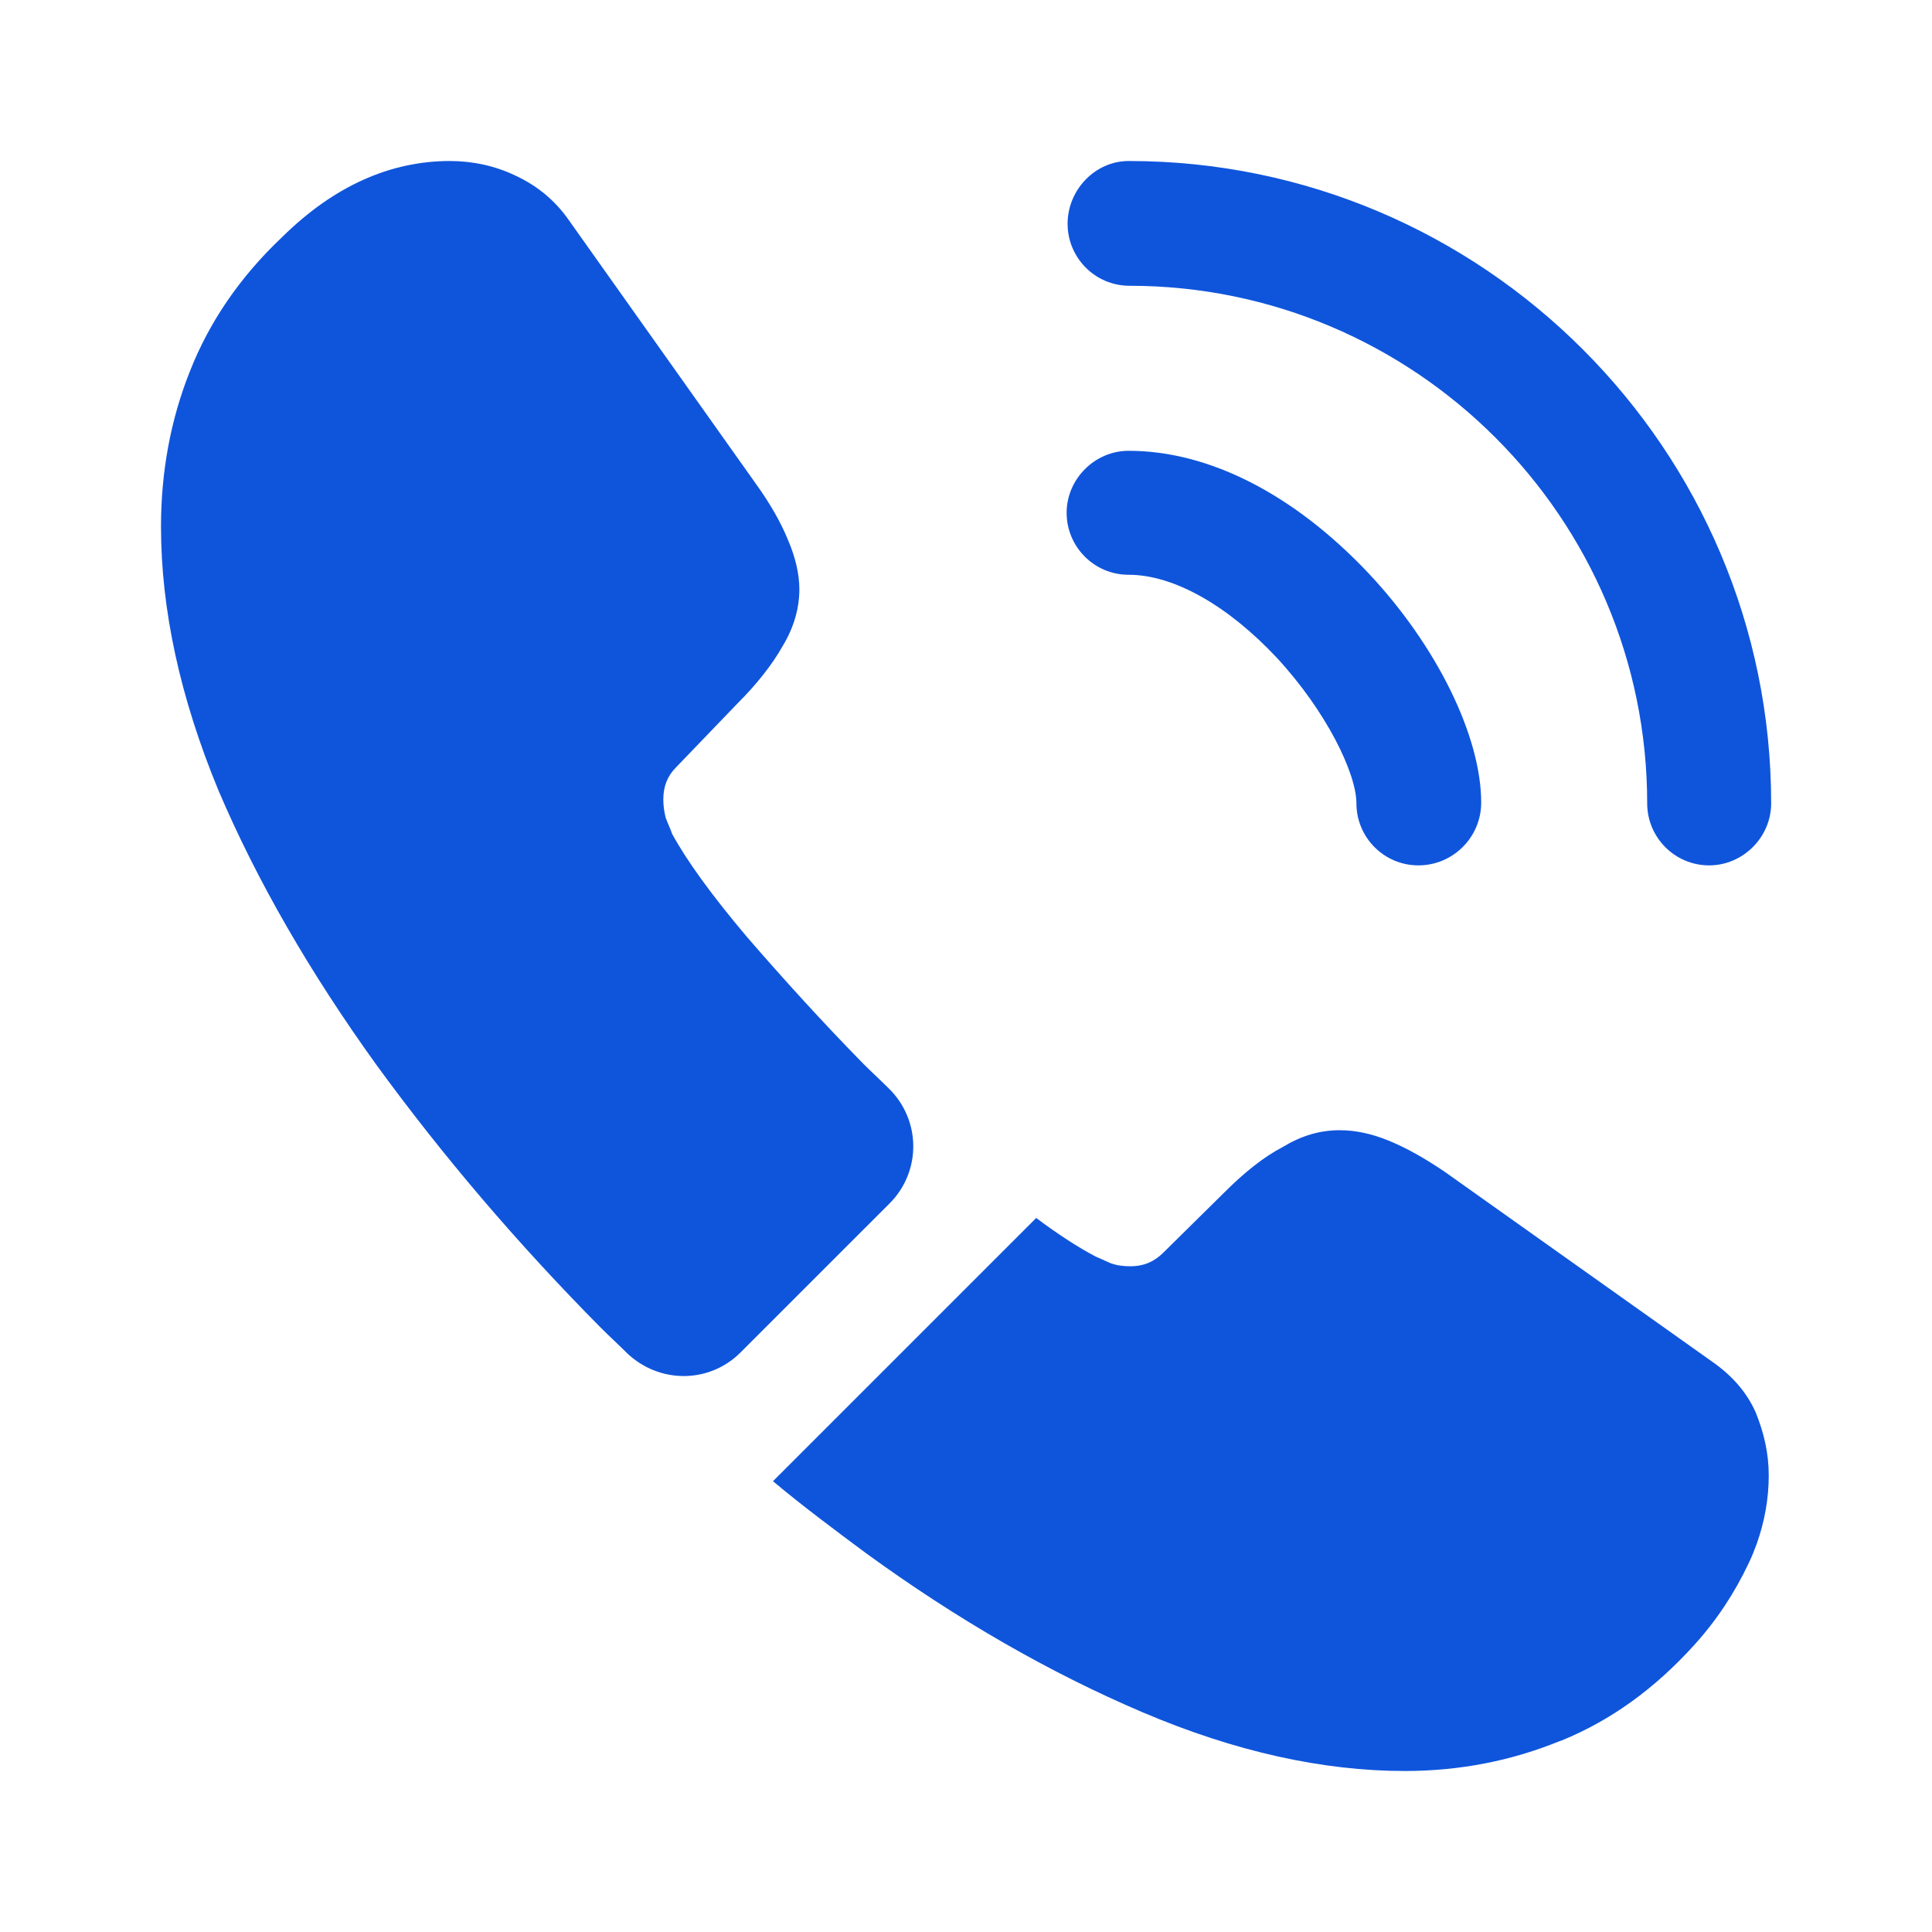
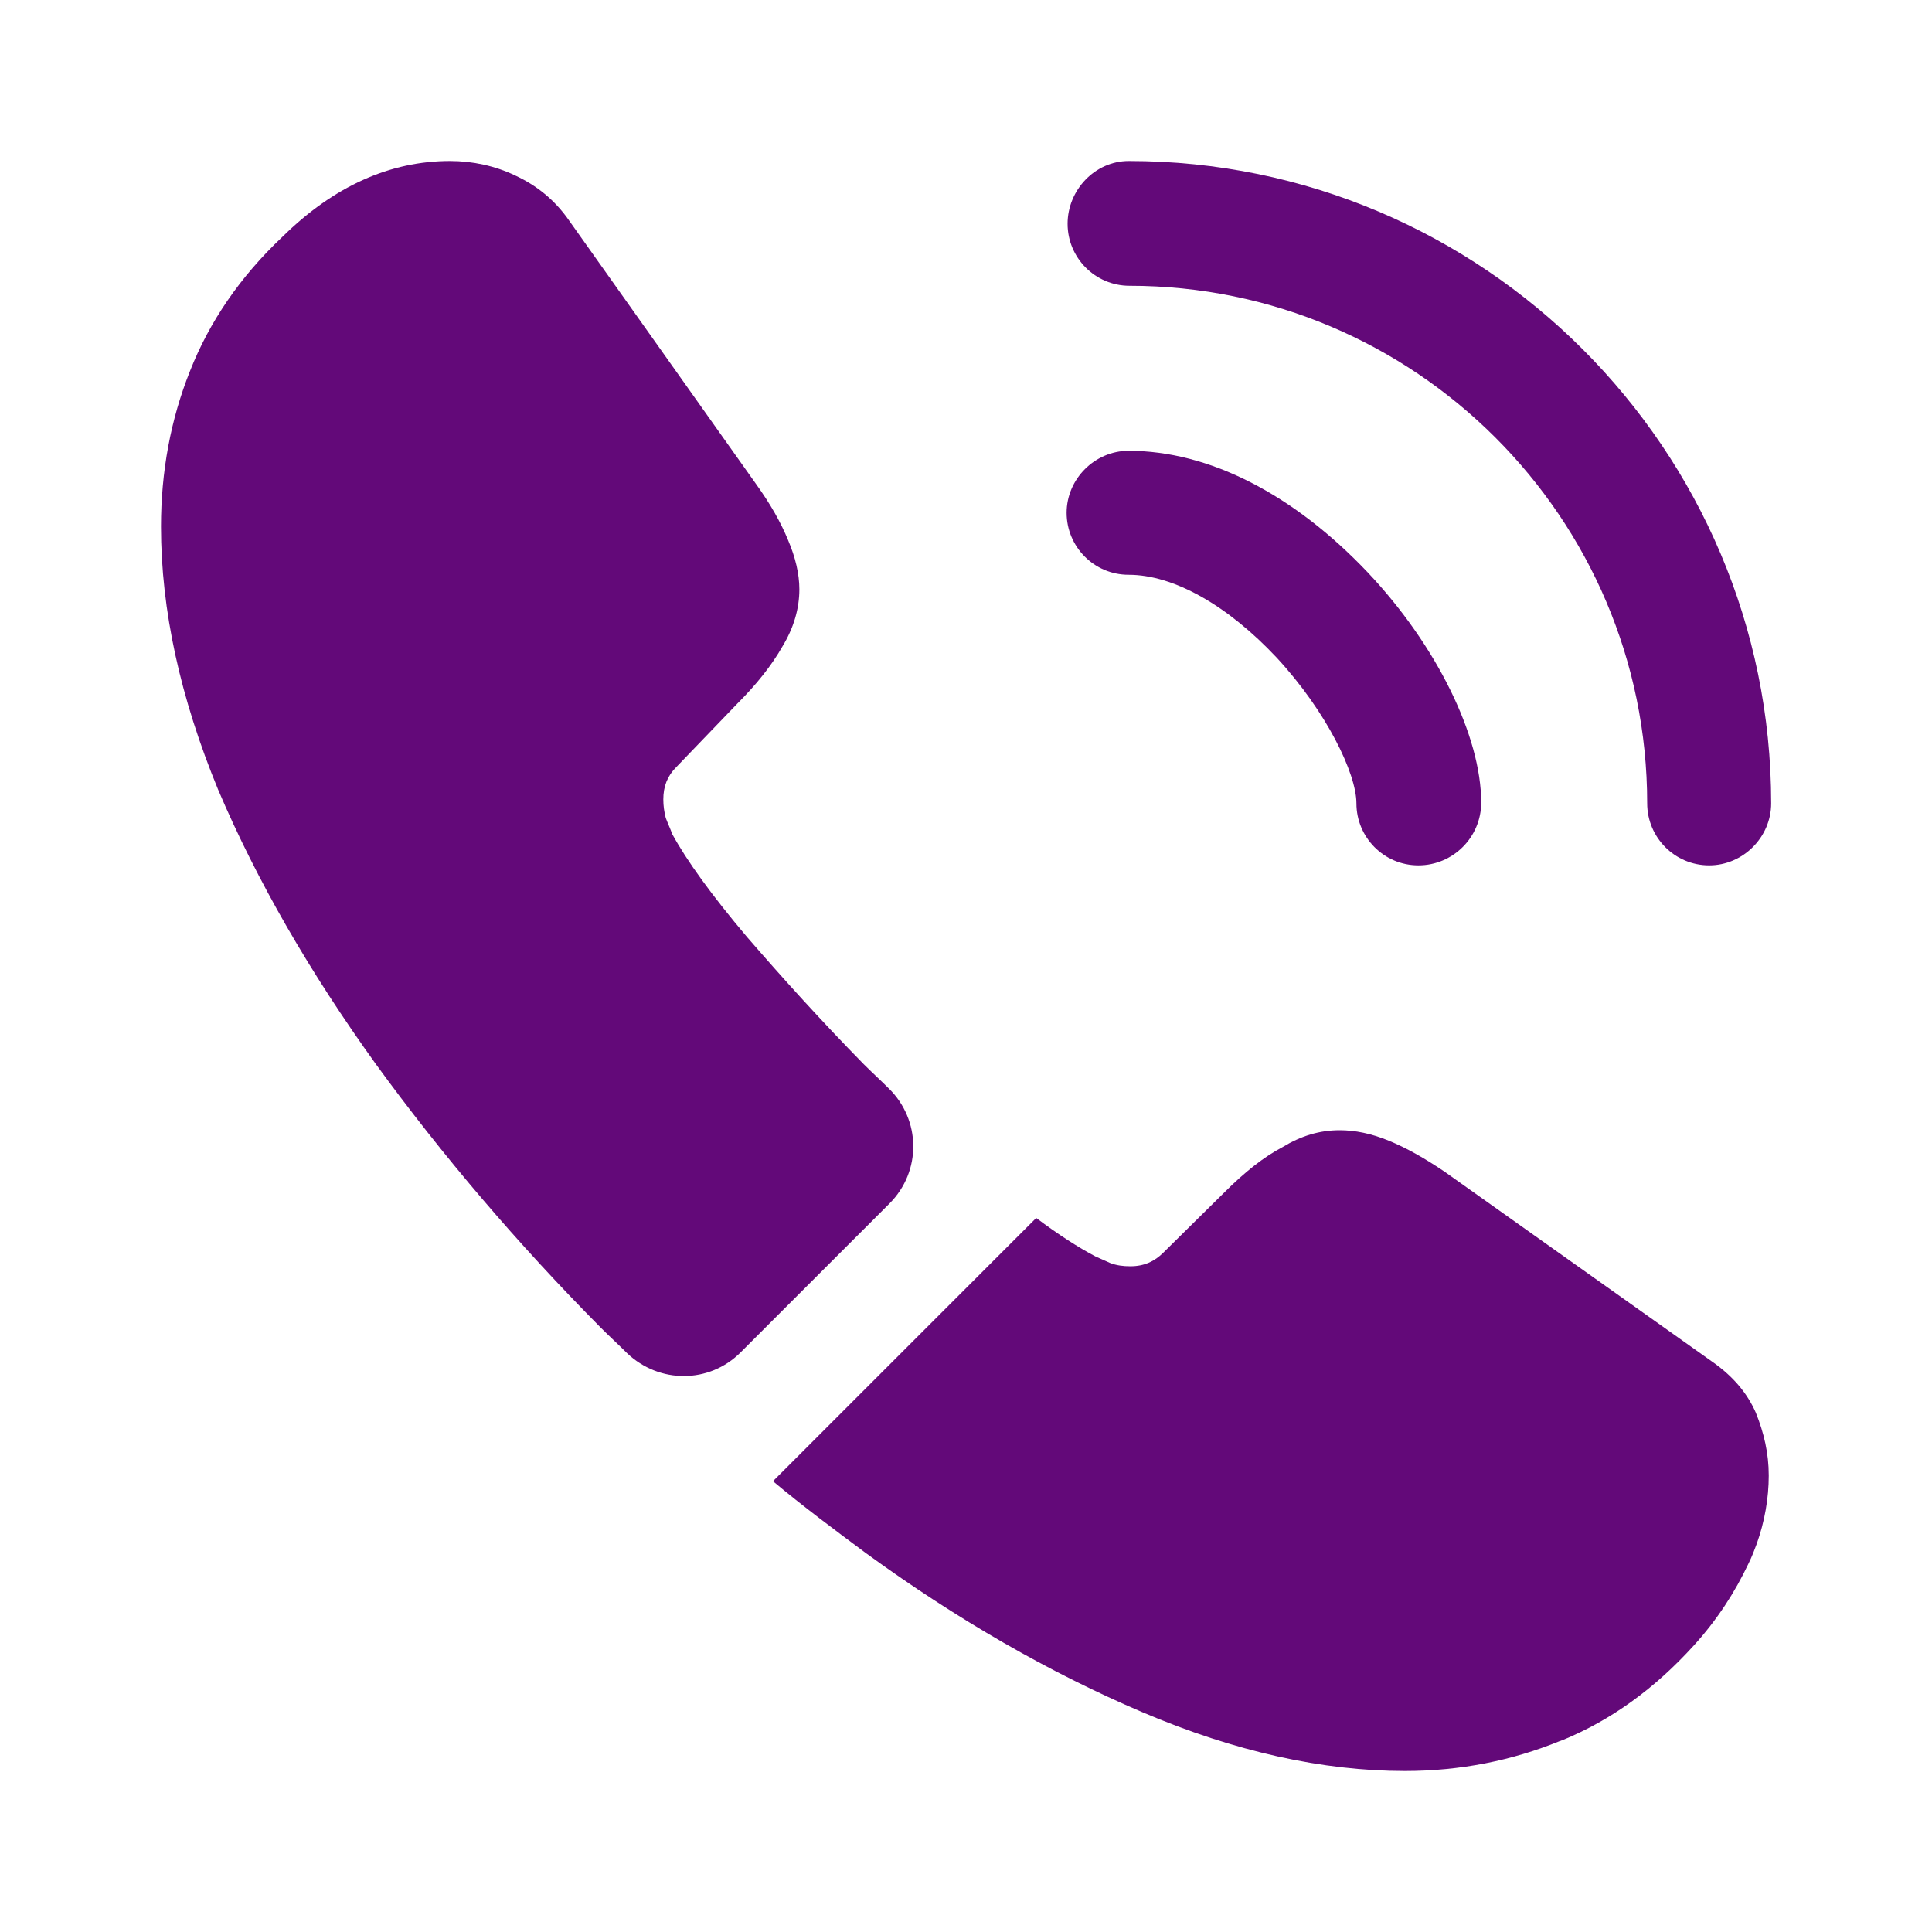
<svg xmlns="http://www.w3.org/2000/svg" width="24" height="24" viewBox="0 0 24 24" fill="none">
-   <path d="M17.62 10.75C17.19 10.75 16.85 10.4 16.85 9.98C16.85 9.61 16.48 8.84 15.86 8.17C15.25 7.52 14.58 7.14 14.02 7.14C13.59 7.14 13.25 6.79 13.25 6.37C13.25 5.95 13.6 5.6 14.02 5.6C15.02 5.6 16.07 6.14 16.99 7.11C17.85 8.02 18.4 9.15 18.4 9.97C18.4 10.4 18.05 10.75 17.62 10.75Z" fill="#0F55DC" />
-   <path d="M21.232 10.75C20.802 10.75 20.462 10.4 20.462 9.98C20.462 6.43 17.572 3.55 14.032 3.55C13.602 3.55 13.262 3.2 13.262 2.78C13.262 2.36 13.602 2 14.022 2C18.422 2 22.002 5.58 22.002 9.98C22.002 10.4 21.652 10.75 21.232 10.75Z" fill="#0F55DC" />
-   <path d="M11.05 14.95L9.2 16.8C8.81 17.19 8.19 17.19 7.79 16.81C7.68 16.7 7.57 16.6 7.46 16.49C6.43 15.45 5.5 14.36 4.67 13.22C3.85 12.08 3.19 10.94 2.71 9.81C2.24 8.67 2 7.58 2 6.54C2 5.86 2.12 5.21 2.36 4.61C2.6 4 2.98 3.44 3.51 2.94C4.15 2.31 4.85 2 5.59 2C5.87 2 6.15 2.06 6.4 2.18C6.66 2.3 6.89 2.48 7.07 2.74L9.39 6.01C9.57 6.26 9.7 6.49 9.79 6.71C9.88 6.92 9.93 7.13 9.93 7.32C9.93 7.56 9.86 7.8 9.72 8.03C9.59 8.26 9.4 8.5 9.16 8.74L8.4 9.53C8.29 9.64 8.24 9.77 8.24 9.93C8.24 10.01 8.25 10.08 8.27 10.16C8.3 10.24 8.33 10.3 8.35 10.36C8.53 10.69 8.84 11.12 9.28 11.64C9.73 12.16 10.21 12.69 10.73 13.22C10.83 13.32 10.94 13.42 11.04 13.52C11.44 13.91 11.45 14.55 11.05 14.95Z" fill="#0F55DC" />
-   <path d="M21.972 18.33C21.972 18.61 21.922 18.9 21.822 19.18C21.792 19.26 21.762 19.34 21.722 19.42C21.552 19.78 21.332 20.12 21.042 20.44C20.552 20.98 20.012 21.37 19.402 21.62C19.392 21.62 19.382 21.63 19.372 21.63C18.782 21.87 18.142 22 17.452 22C16.432 22 15.342 21.76 14.192 21.27C13.042 20.78 11.892 20.12 10.752 19.29C10.362 19 9.972 18.71 9.602 18.4L12.872 15.13C13.152 15.34 13.402 15.5 13.612 15.61C13.662 15.63 13.722 15.66 13.792 15.69C13.872 15.72 13.952 15.73 14.042 15.73C14.212 15.73 14.342 15.67 14.452 15.56L15.212 14.81C15.462 14.56 15.702 14.37 15.932 14.25C16.162 14.11 16.392 14.04 16.642 14.04C16.832 14.04 17.032 14.08 17.252 14.17C17.472 14.26 17.702 14.39 17.952 14.56L21.262 16.91C21.522 17.09 21.702 17.3 21.812 17.55C21.912 17.8 21.972 18.05 21.972 18.33Z" fill="#0F55DC" />
+   <path d="M17.62 10.75C17.19 10.75 16.85 10.4 16.85 9.98C16.85 9.61 16.48 8.84 15.86 8.17C15.25 7.52 14.58 7.14 14.02 7.14C13.59 7.14 13.25 6.79 13.25 6.37C13.25 5.95 13.6 5.6 14.02 5.6C15.02 5.6 16.07 6.14 16.99 7.11C17.85 8.02 18.4 9.15 18.4 9.97C18.4 10.4 18.05 10.75 17.62 10.75Z" fill="#630979" />
+   <path d="M21.232 10.75C20.802 10.75 20.462 10.4 20.462 9.98C20.462 6.43 17.572 3.55 14.032 3.55C13.602 3.55 13.262 3.2 13.262 2.78C13.262 2.36 13.602 2 14.022 2C18.422 2 22.002 5.58 22.002 9.98C22.002 10.4 21.652 10.75 21.232 10.75Z" fill="#630979" />
+   <path d="M11.05 14.95L9.2 16.8C8.81 17.19 8.19 17.19 7.79 16.81C7.68 16.7 7.57 16.6 7.46 16.49C6.43 15.45 5.5 14.36 4.67 13.22C3.85 12.08 3.19 10.94 2.71 9.81C2.24 8.67 2 7.58 2 6.54C2 5.86 2.12 5.21 2.36 4.61C2.6 4 2.98 3.44 3.51 2.94C4.15 2.31 4.85 2 5.59 2C5.87 2 6.15 2.06 6.4 2.18C6.66 2.3 6.89 2.48 7.07 2.74L9.39 6.01C9.57 6.26 9.7 6.49 9.79 6.71C9.88 6.92 9.93 7.13 9.93 7.32C9.93 7.56 9.86 7.8 9.72 8.03C9.59 8.26 9.4 8.5 9.16 8.74L8.4 9.53C8.29 9.64 8.24 9.77 8.24 9.93C8.24 10.01 8.25 10.08 8.27 10.16C8.3 10.24 8.33 10.3 8.35 10.36C8.53 10.69 8.84 11.12 9.28 11.64C9.73 12.16 10.21 12.69 10.73 13.22C10.83 13.32 10.94 13.42 11.04 13.52C11.44 13.91 11.45 14.55 11.05 14.95Z" fill="#630979" />
+   <path d="M21.972 18.33C21.972 18.61 21.922 18.9 21.822 19.18C21.792 19.26 21.762 19.34 21.722 19.42C21.552 19.78 21.332 20.12 21.042 20.44C20.552 20.98 20.012 21.37 19.402 21.62C19.392 21.62 19.382 21.63 19.372 21.63C18.782 21.87 18.142 22 17.452 22C16.432 22 15.342 21.76 14.192 21.27C13.042 20.78 11.892 20.12 10.752 19.29C10.362 19 9.972 18.71 9.602 18.4L12.872 15.13C13.152 15.34 13.402 15.5 13.612 15.61C13.662 15.63 13.722 15.66 13.792 15.69C13.872 15.72 13.952 15.73 14.042 15.73C14.212 15.73 14.342 15.67 14.452 15.56L15.212 14.81C15.462 14.56 15.702 14.37 15.932 14.25C16.162 14.11 16.392 14.04 16.642 14.04C16.832 14.04 17.032 14.08 17.252 14.17C17.472 14.26 17.702 14.39 17.952 14.56L21.262 16.91C21.522 17.09 21.702 17.3 21.812 17.55C21.912 17.8 21.972 18.05 21.972 18.33Z" fill="#630979" />
</svg>
